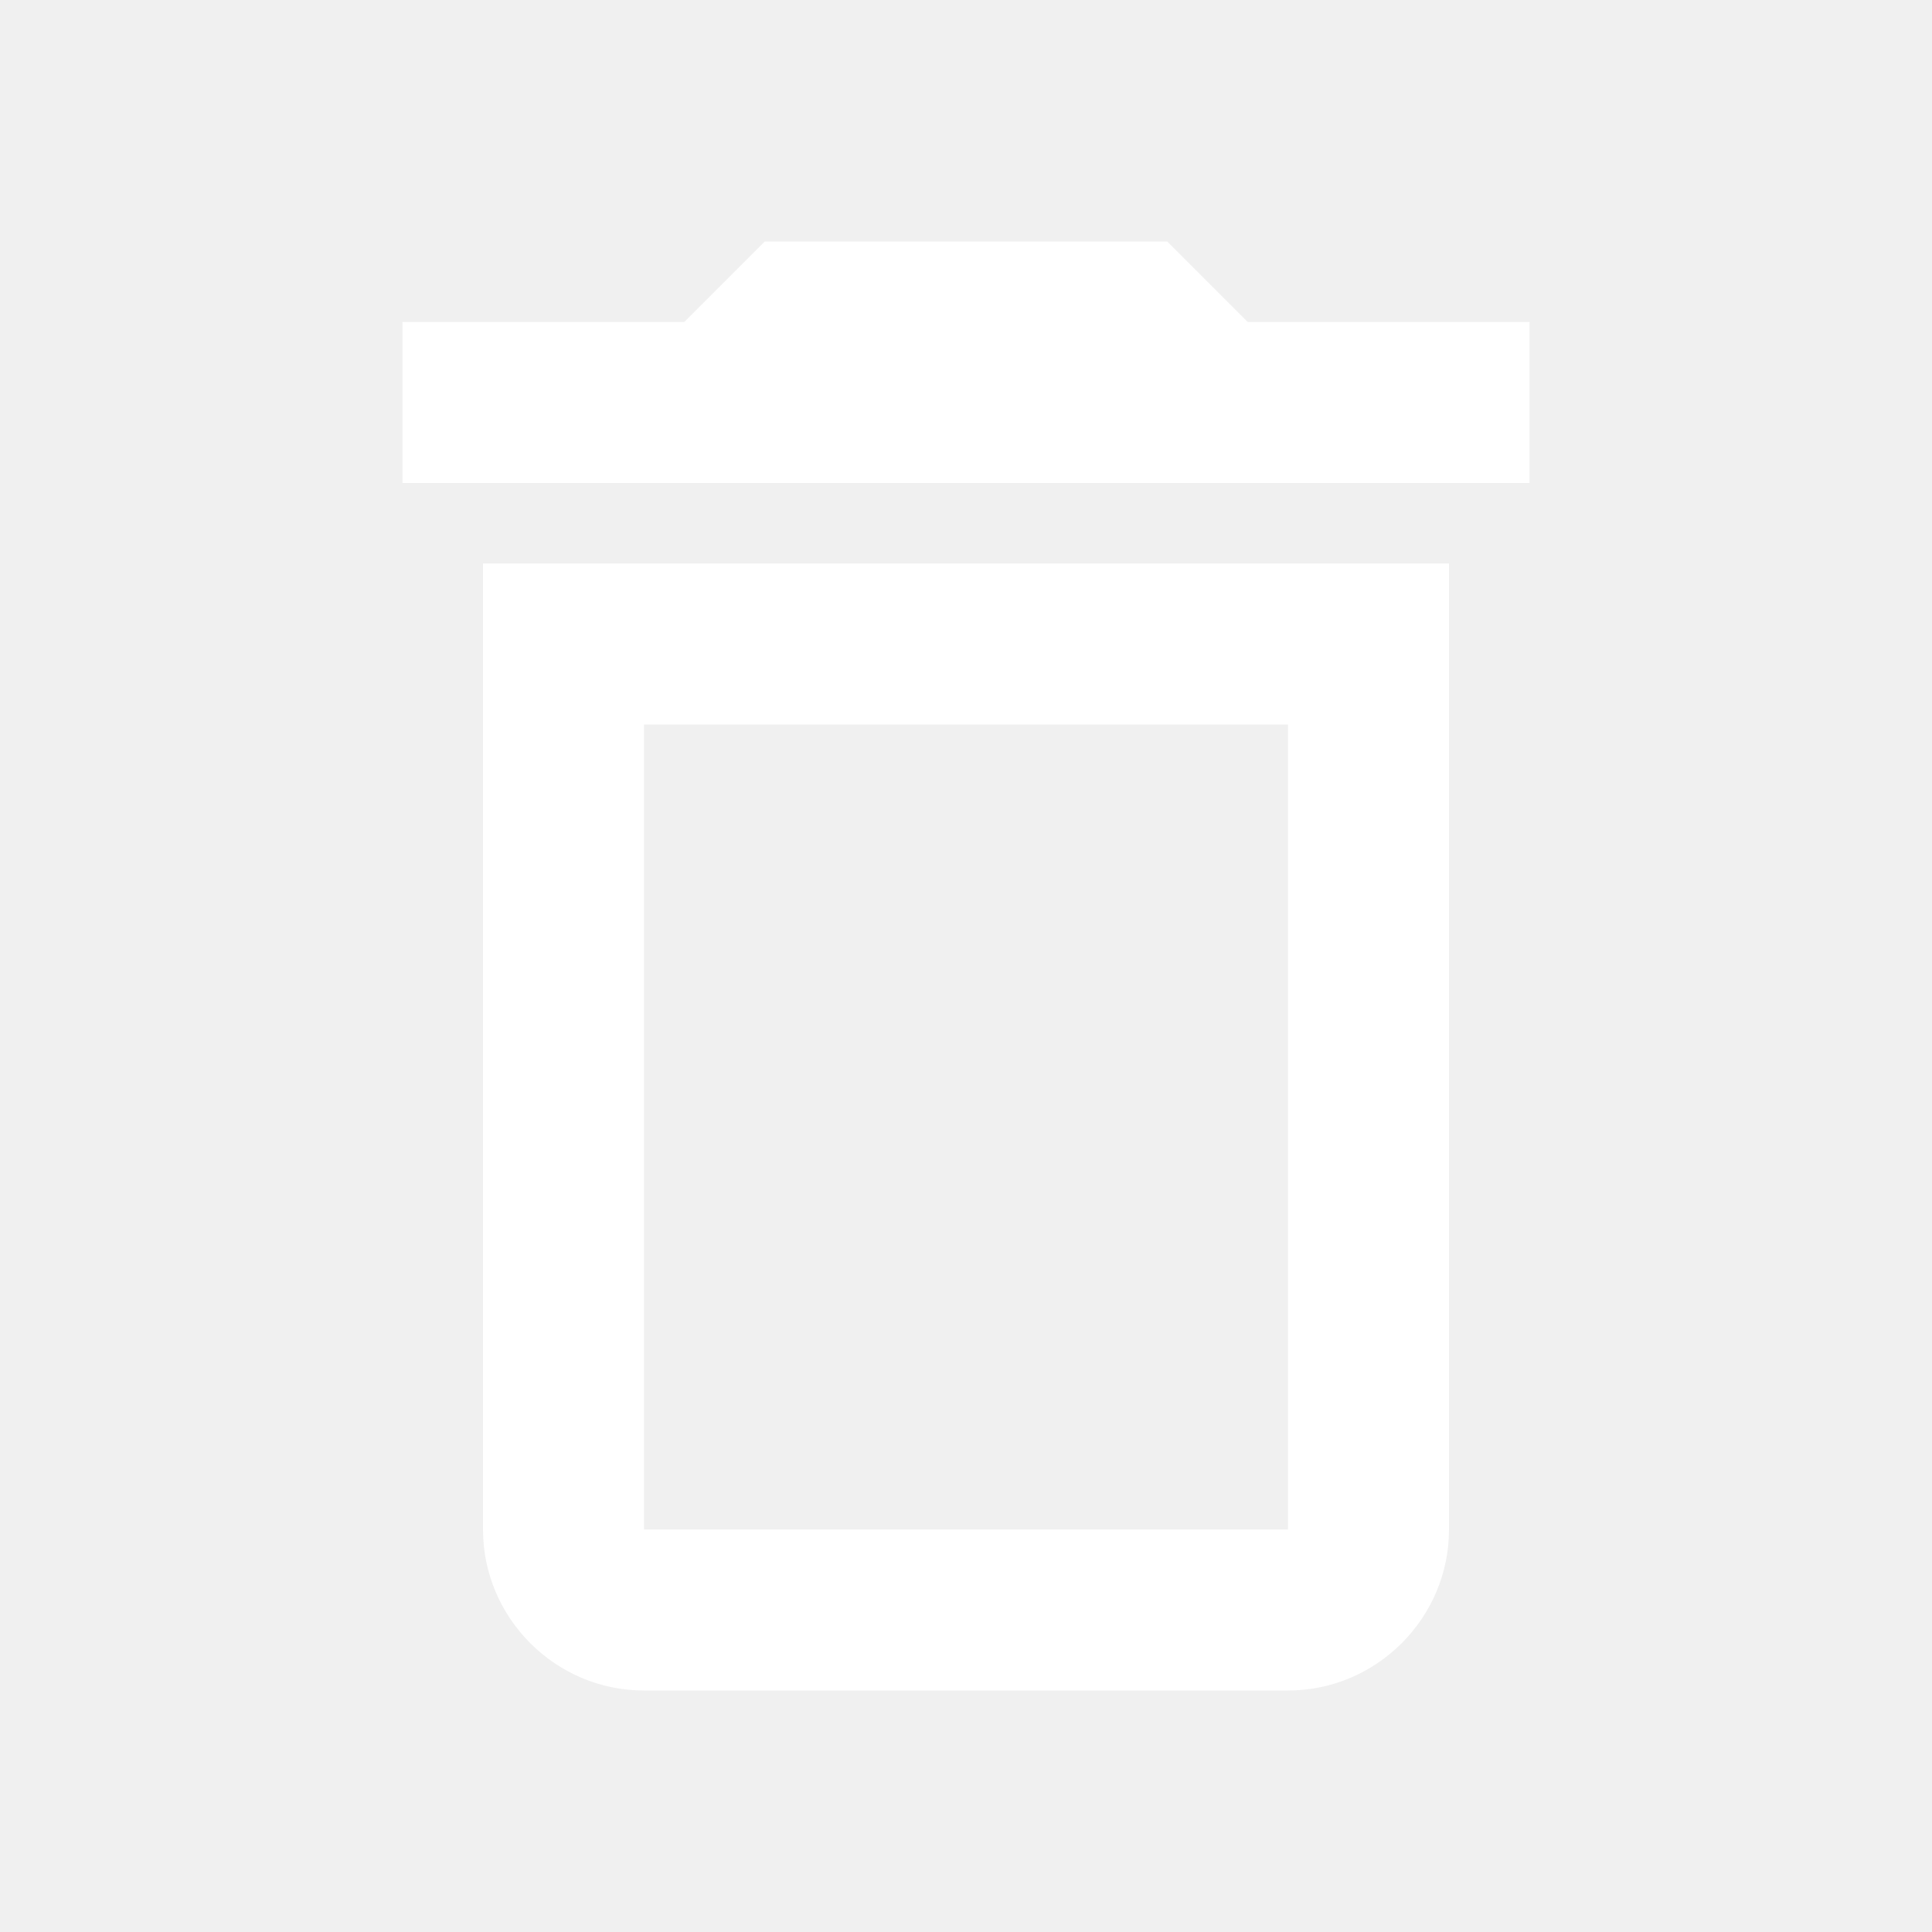
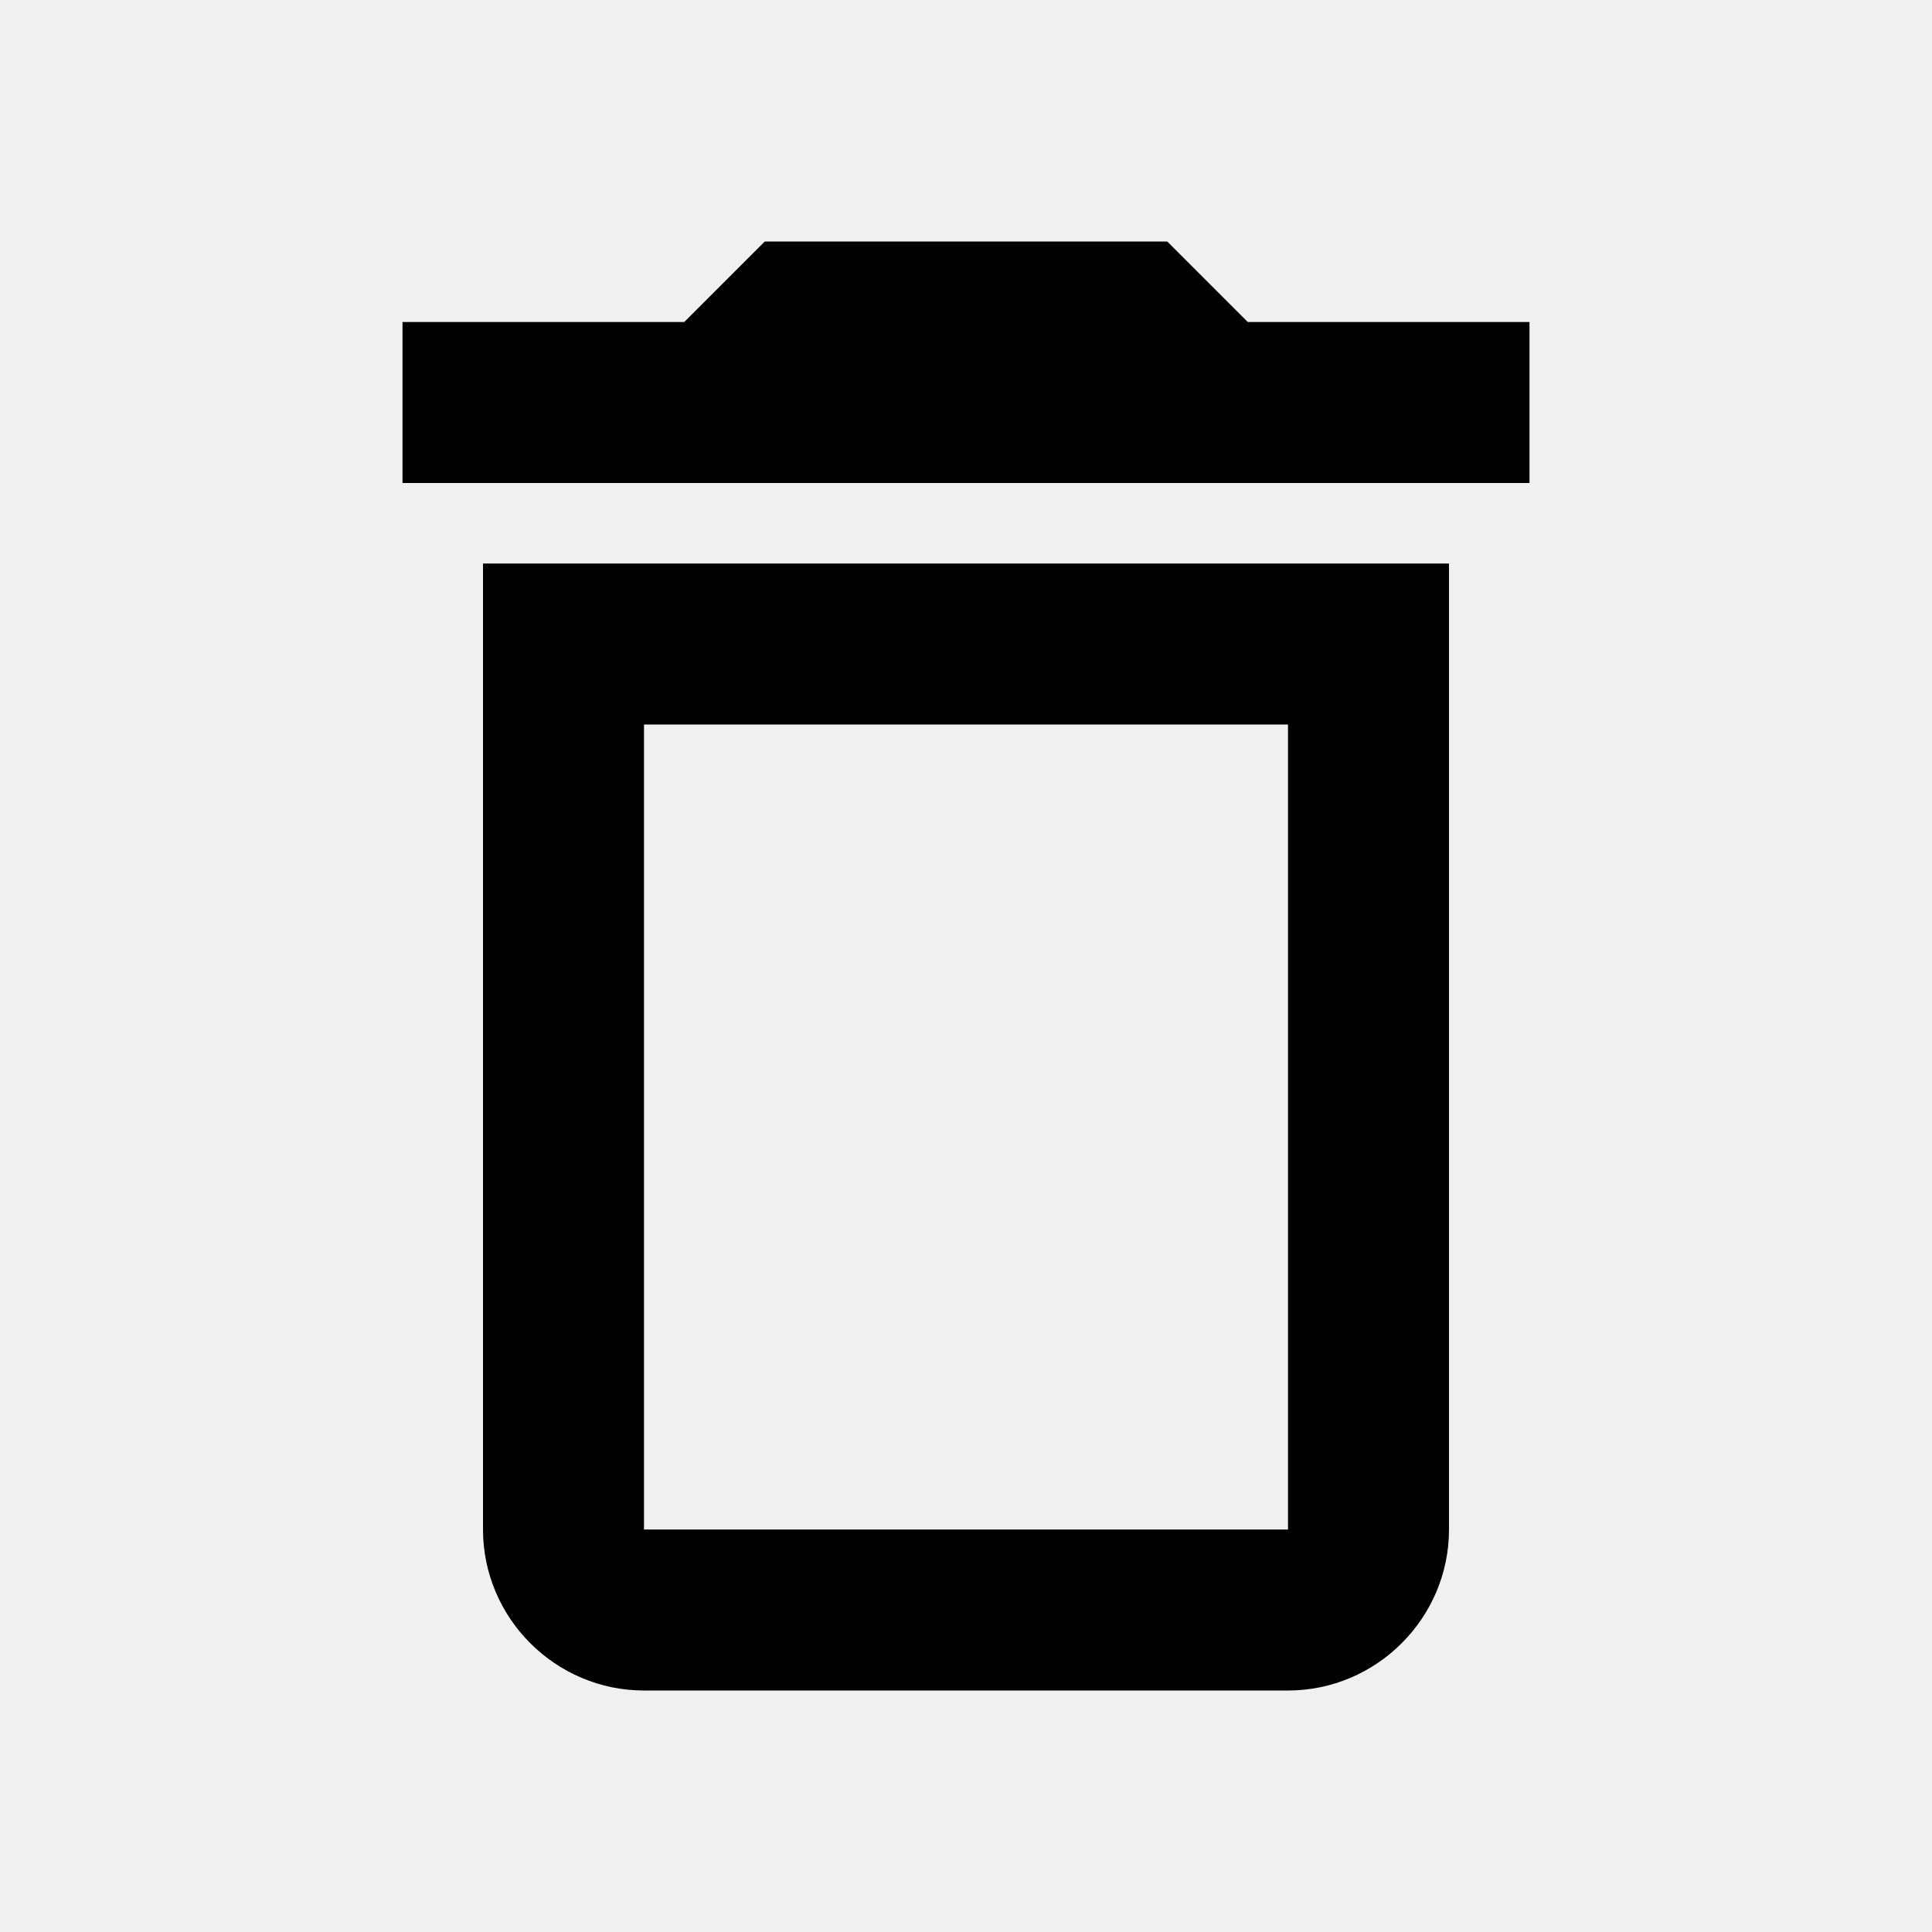
- <svg xmlns="http://www.w3.org/2000/svg" height="24px" viewBox="0 0 24 24" width="24px" fill="#FFFFFF">
+ <svg xmlns="http://www.w3.org/2000/svg" height="24px" viewBox="0 0 24 24" width="24px">
  <path d="M0 0h24v24H0V0z" fill="none" />
  <path d="M16 9v10H8V9h8m-1.5-6h-5l-1 1H5v2h14V4h-3.5l-1-1zM18 7H6v12c0 1.1.9 2 2 2h8c1.1 0 2-.9 2-2V7z" />
</svg>
